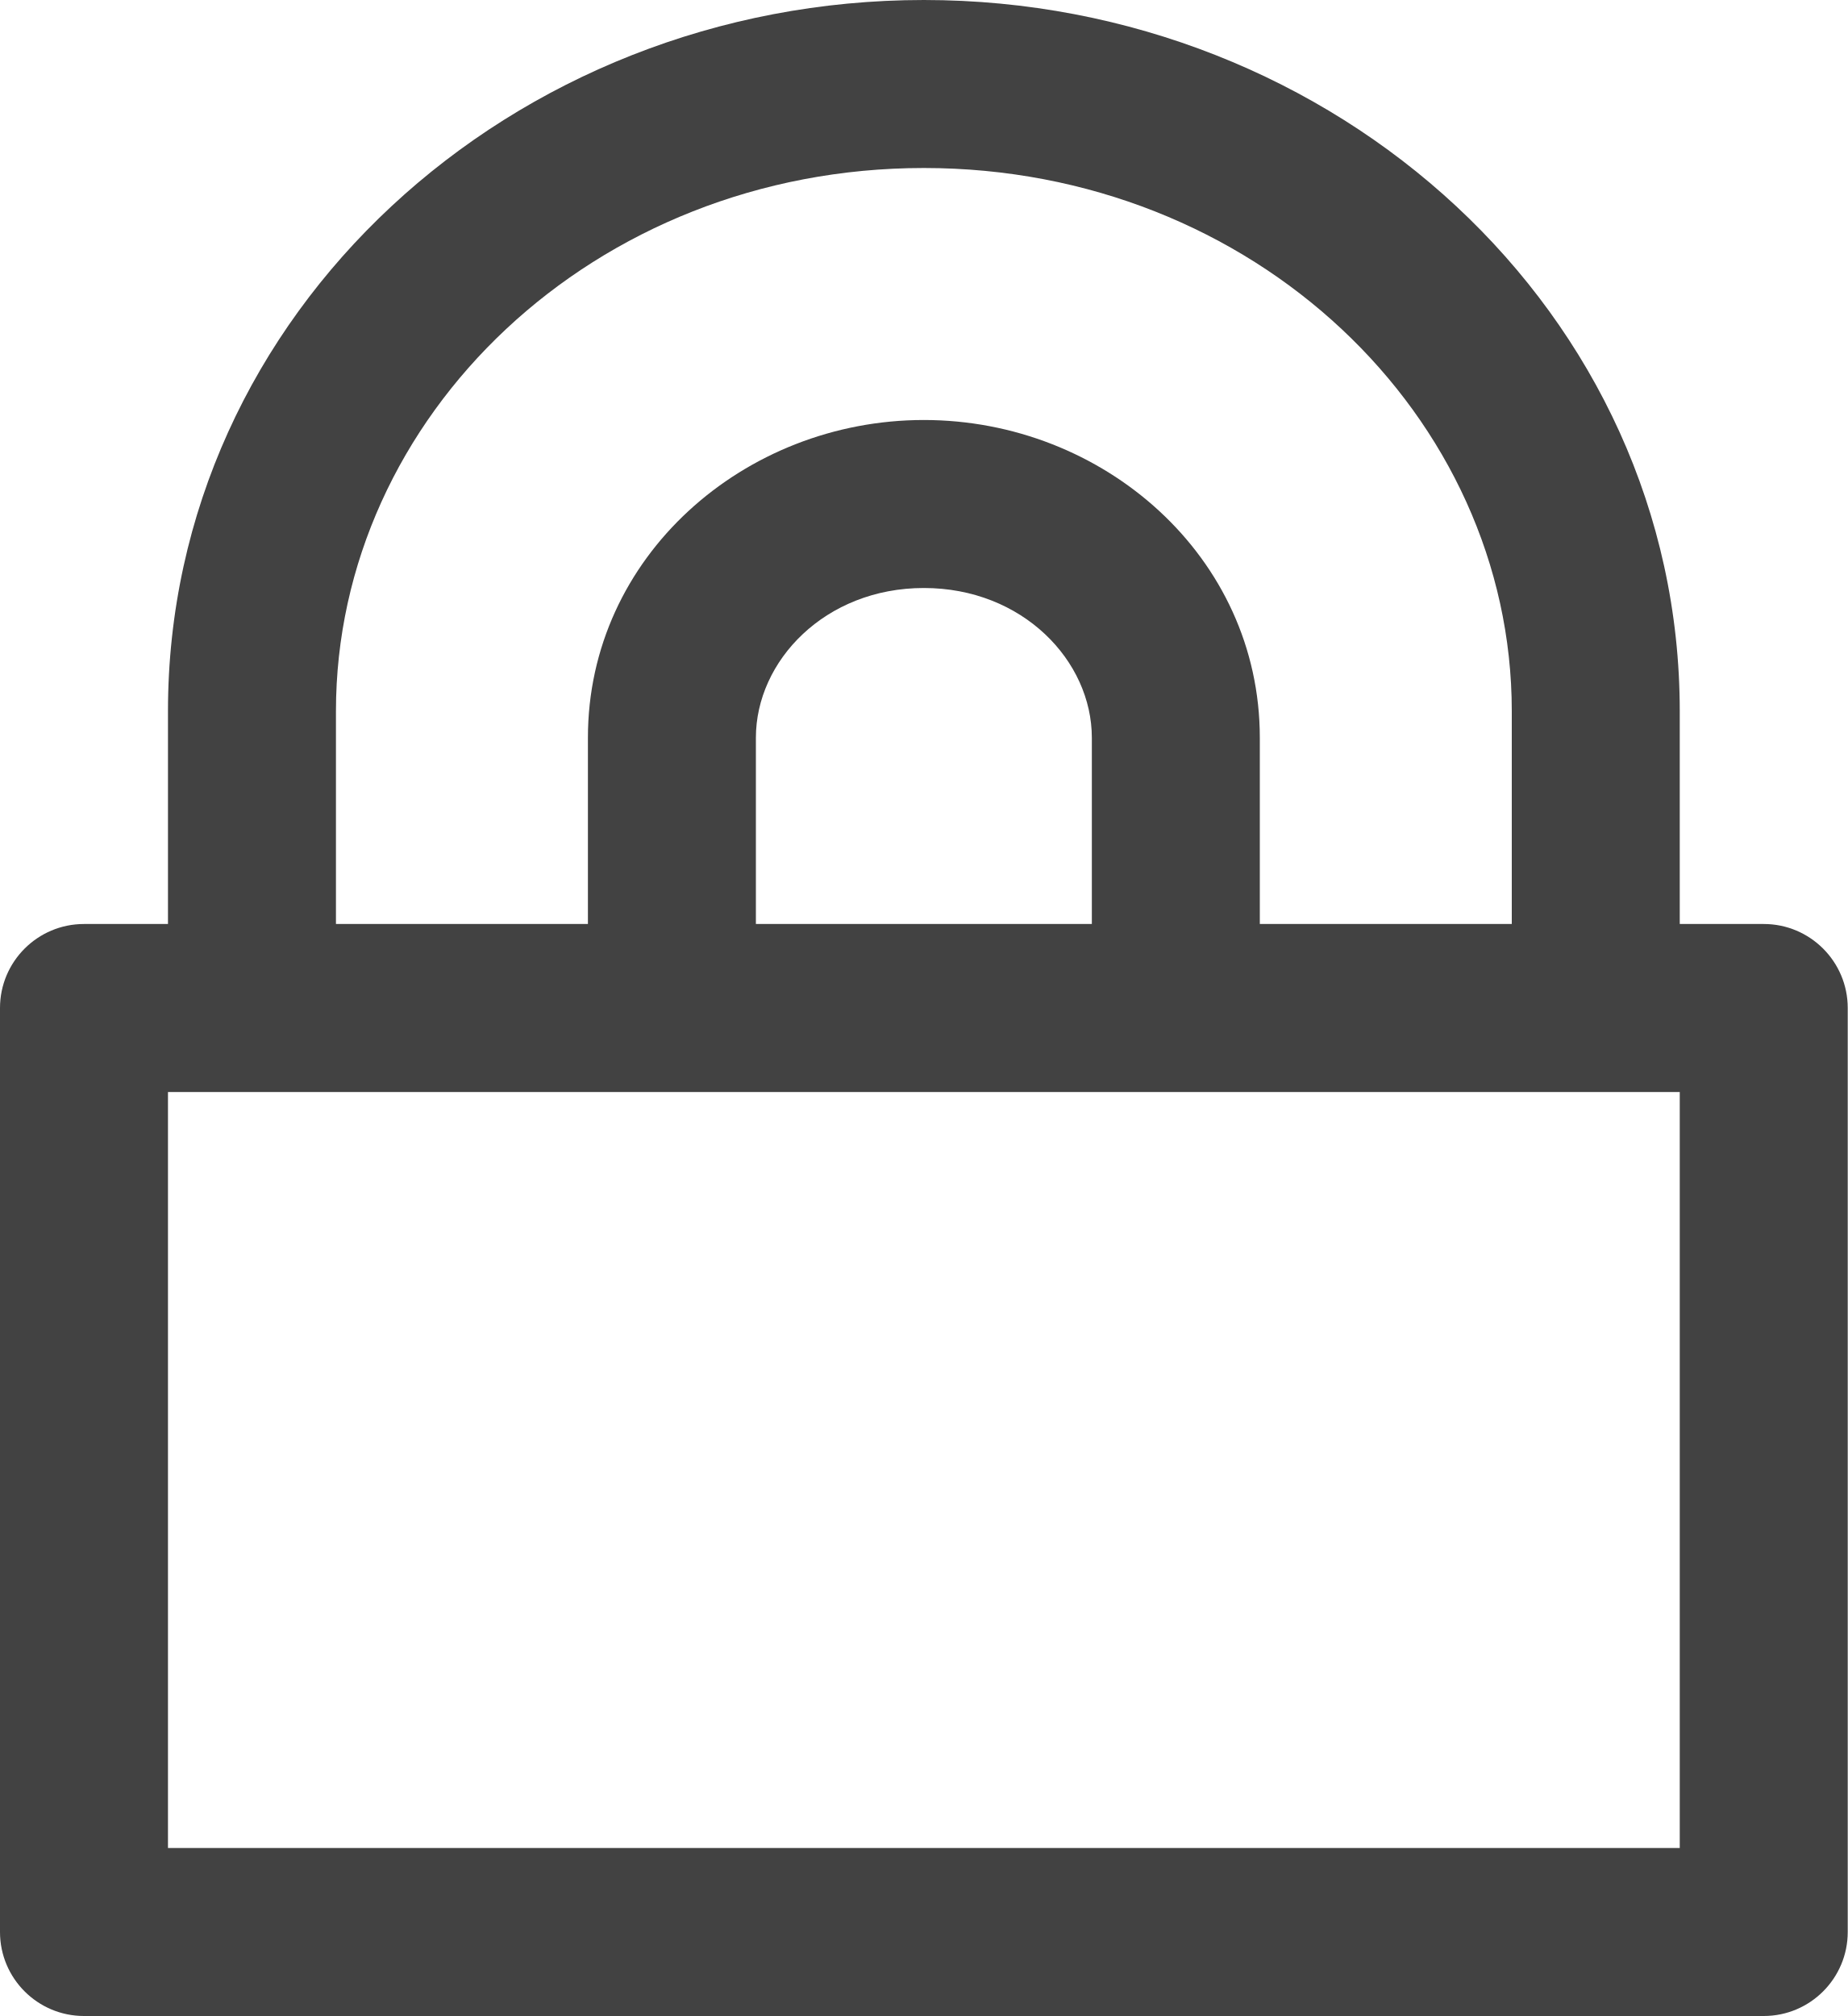
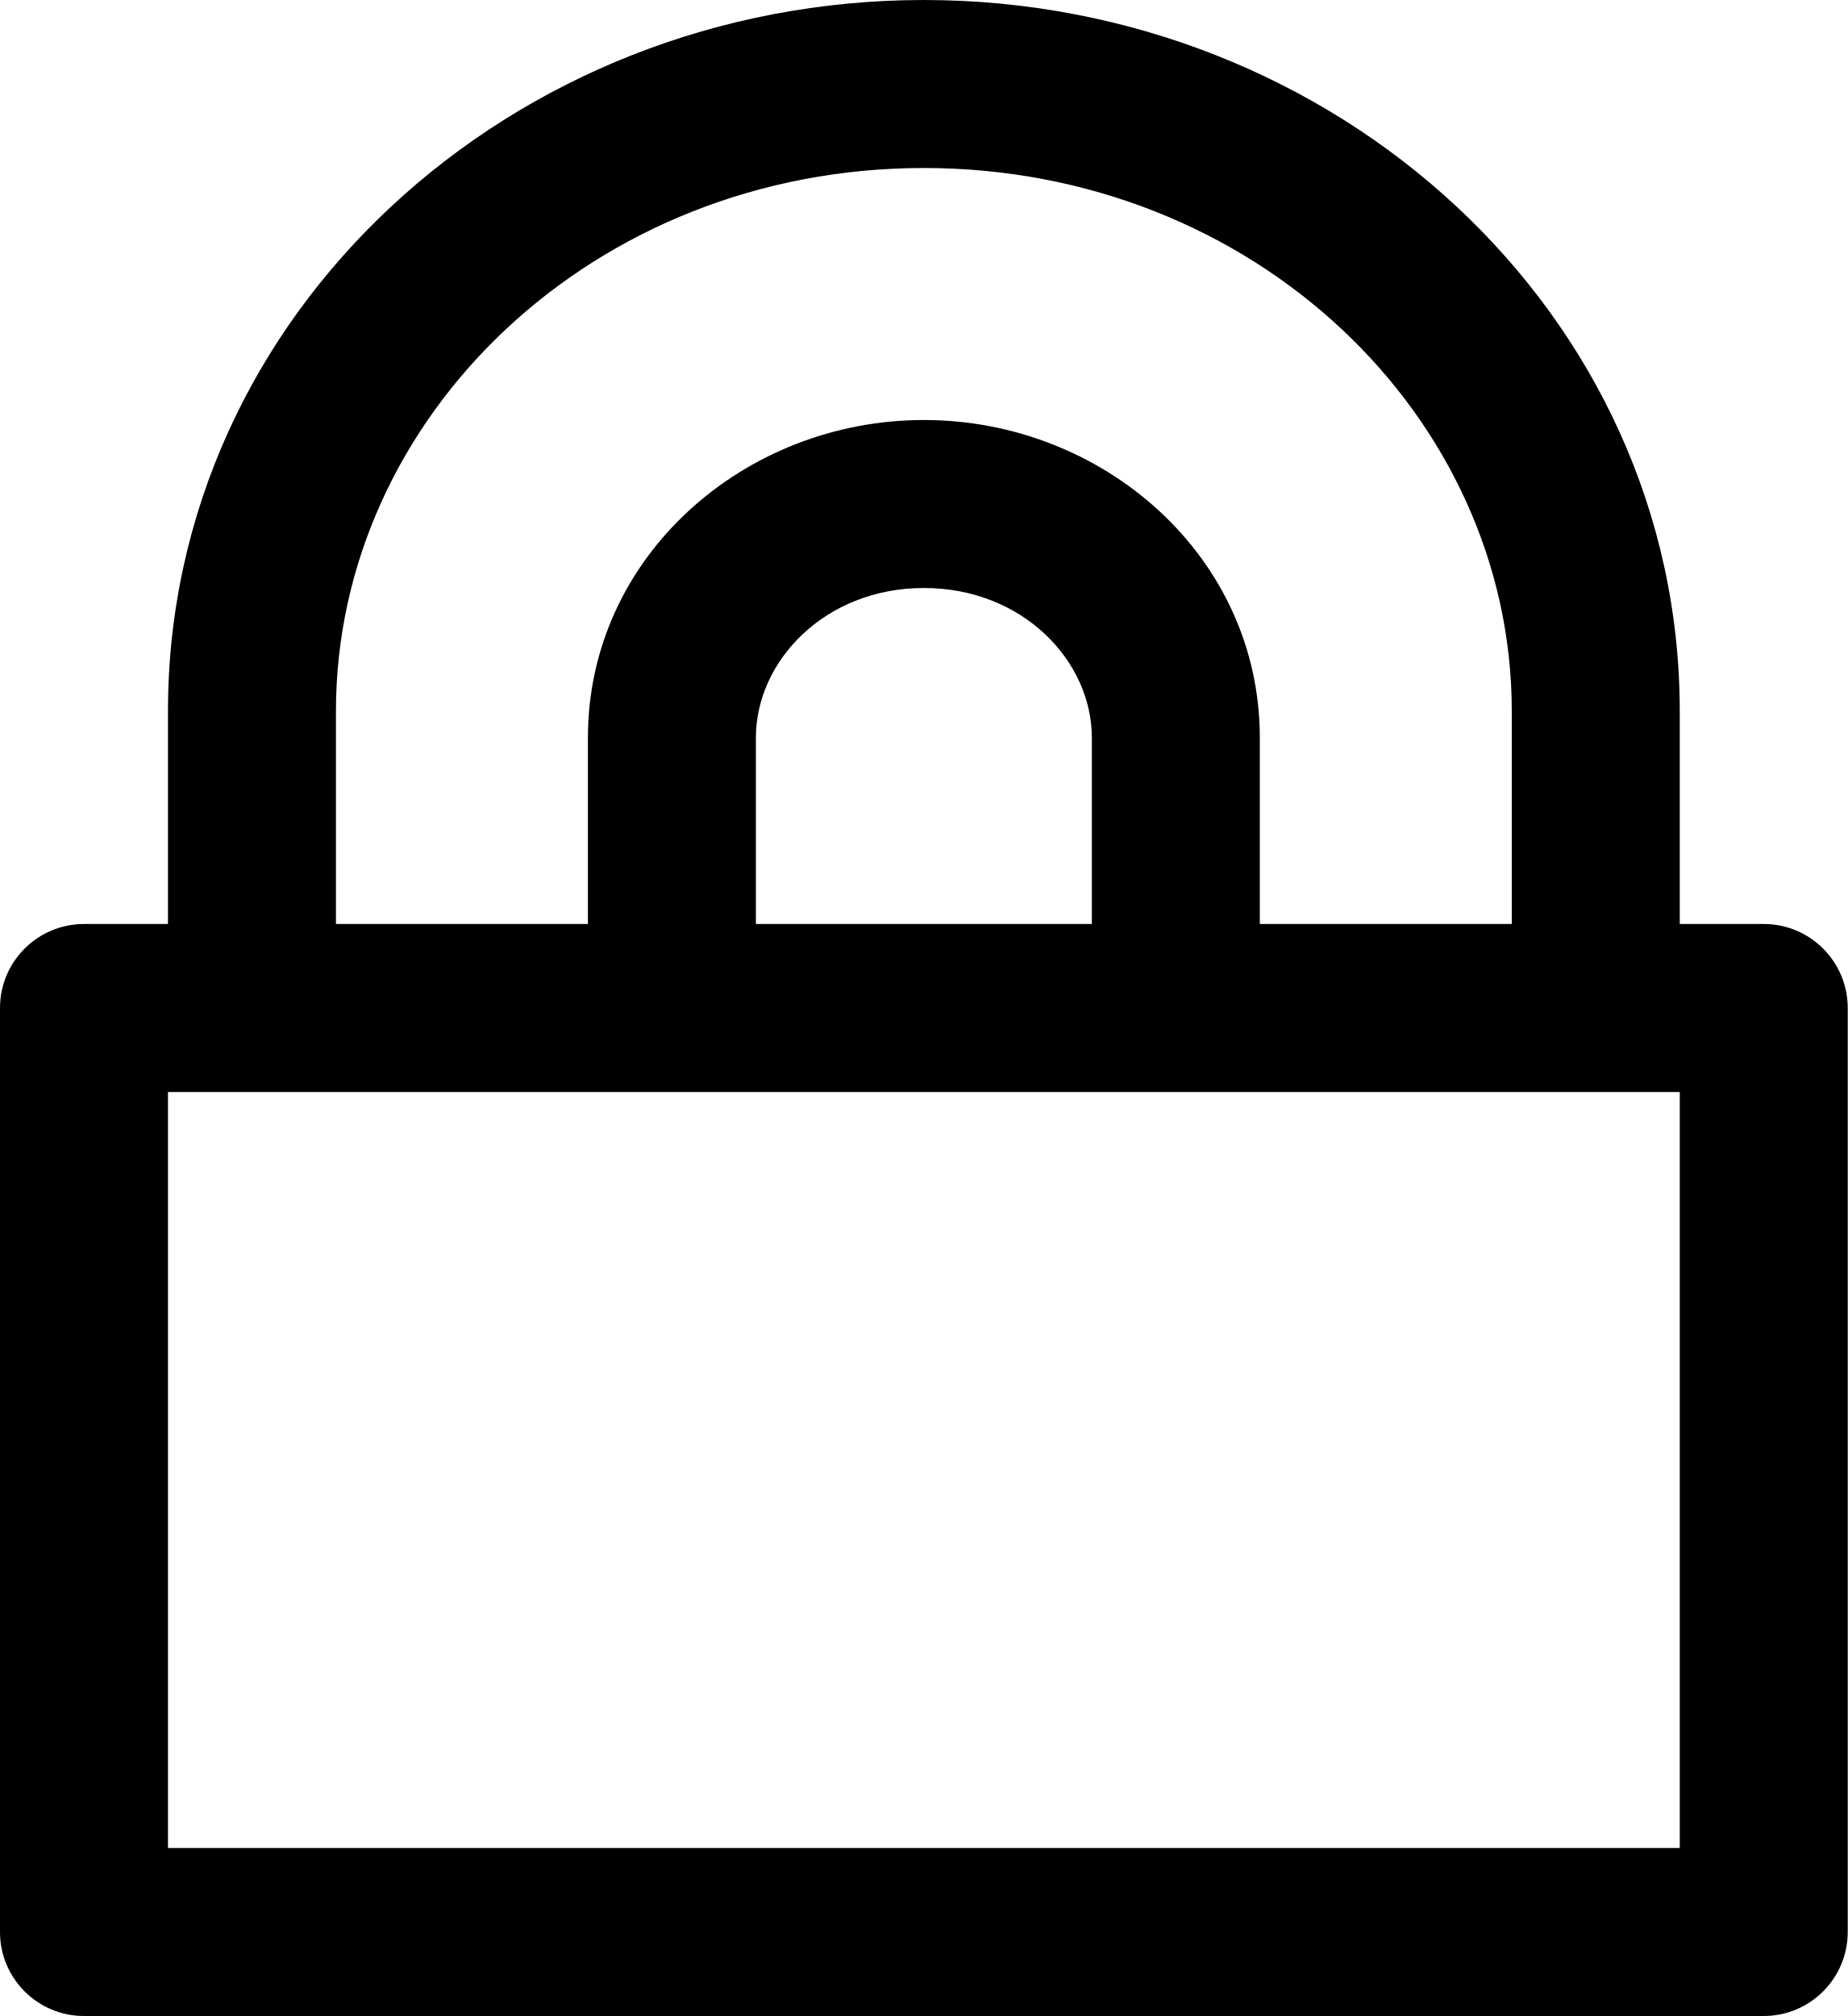
- <svg xmlns="http://www.w3.org/2000/svg" viewBox="0 0 22 24" fill="none">
-   <path fill-rule="evenodd" clip-rule="evenodd" d="M11 0C6.096 0 2 3.726 2 8.466V11H1C0.448 11 0 11.448 0 12V23C0 23.552 0.448 24 1 24H21C21.552 24 22 23.552 22 23V12C22 11.448 21.552 11 21 11H20V8.466C20 3.726 15.904 0 11 0ZM18 11V8.466C18 4.959 14.932 2 11 2C7.068 2 4 4.959 4 8.466V11H7V8.783C7 6.625 8.863 5 11 5C13.137 5 15 6.625 15 8.783V11H18ZM11 7C9.824 7 9 7.868 9 8.783V11H13V8.783C13 7.868 12.177 7 11 7ZM2 13H8H14H20V22H2V13Z" fill="#424242" />
+ <svg xmlns="http://www.w3.org/2000/svg" viewBox="0 0 22 24">
+   <path fill-rule="evenodd" clip-rule="evenodd" d="M11 0C6.096 0 2 3.726 2 8.466V11H1C0.448 11 0 11.448 0 12V23C0 23.552 0.448 24 1 24H21C21.552 24 22 23.552 22 23V12C22 11.448 21.552 11 21 11H20V8.466C20 3.726 15.904 0 11 0ZM18 11V8.466C18 4.959 14.932 2 11 2C7.068 2 4 4.959 4 8.466V11H7V8.783C7 6.625 8.863 5 11 5C13.137 5 15 6.625 15 8.783V11H18ZM11 7C9.824 7 9 7.868 9 8.783V11H13V8.783C13 7.868 12.177 7 11 7ZM2 13H8H14H20V22H2V13Z" />
</svg>
